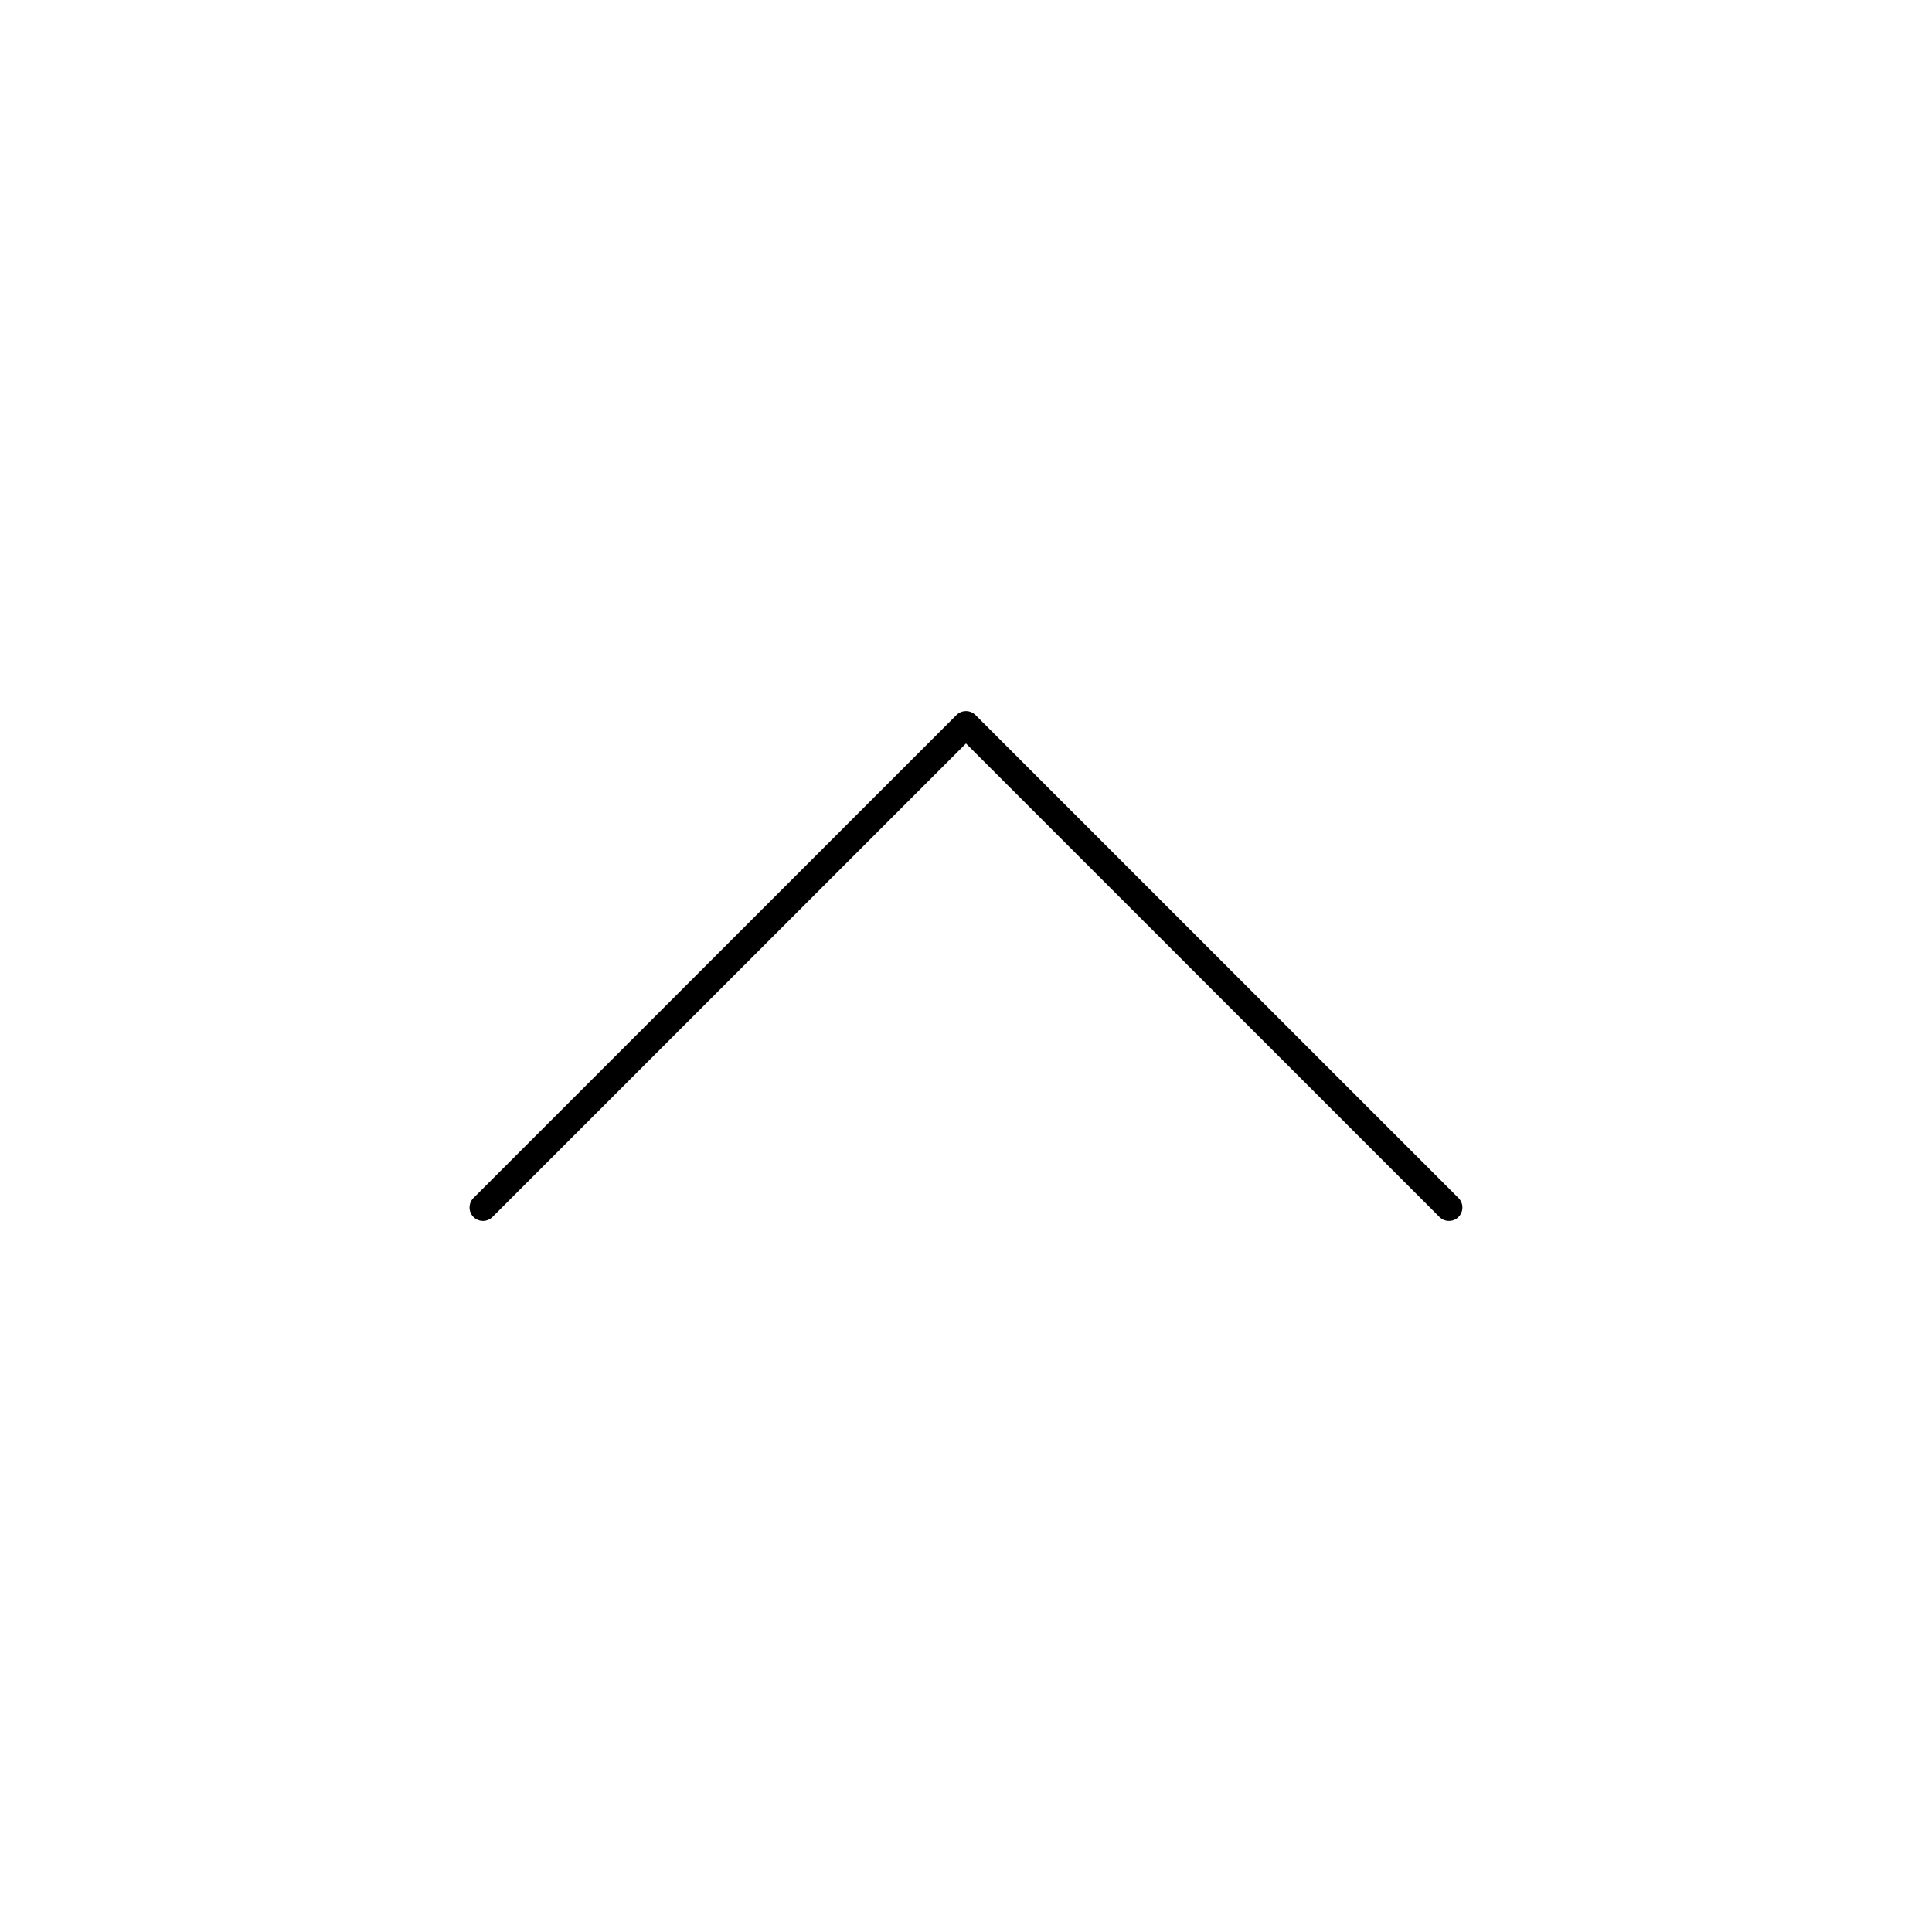
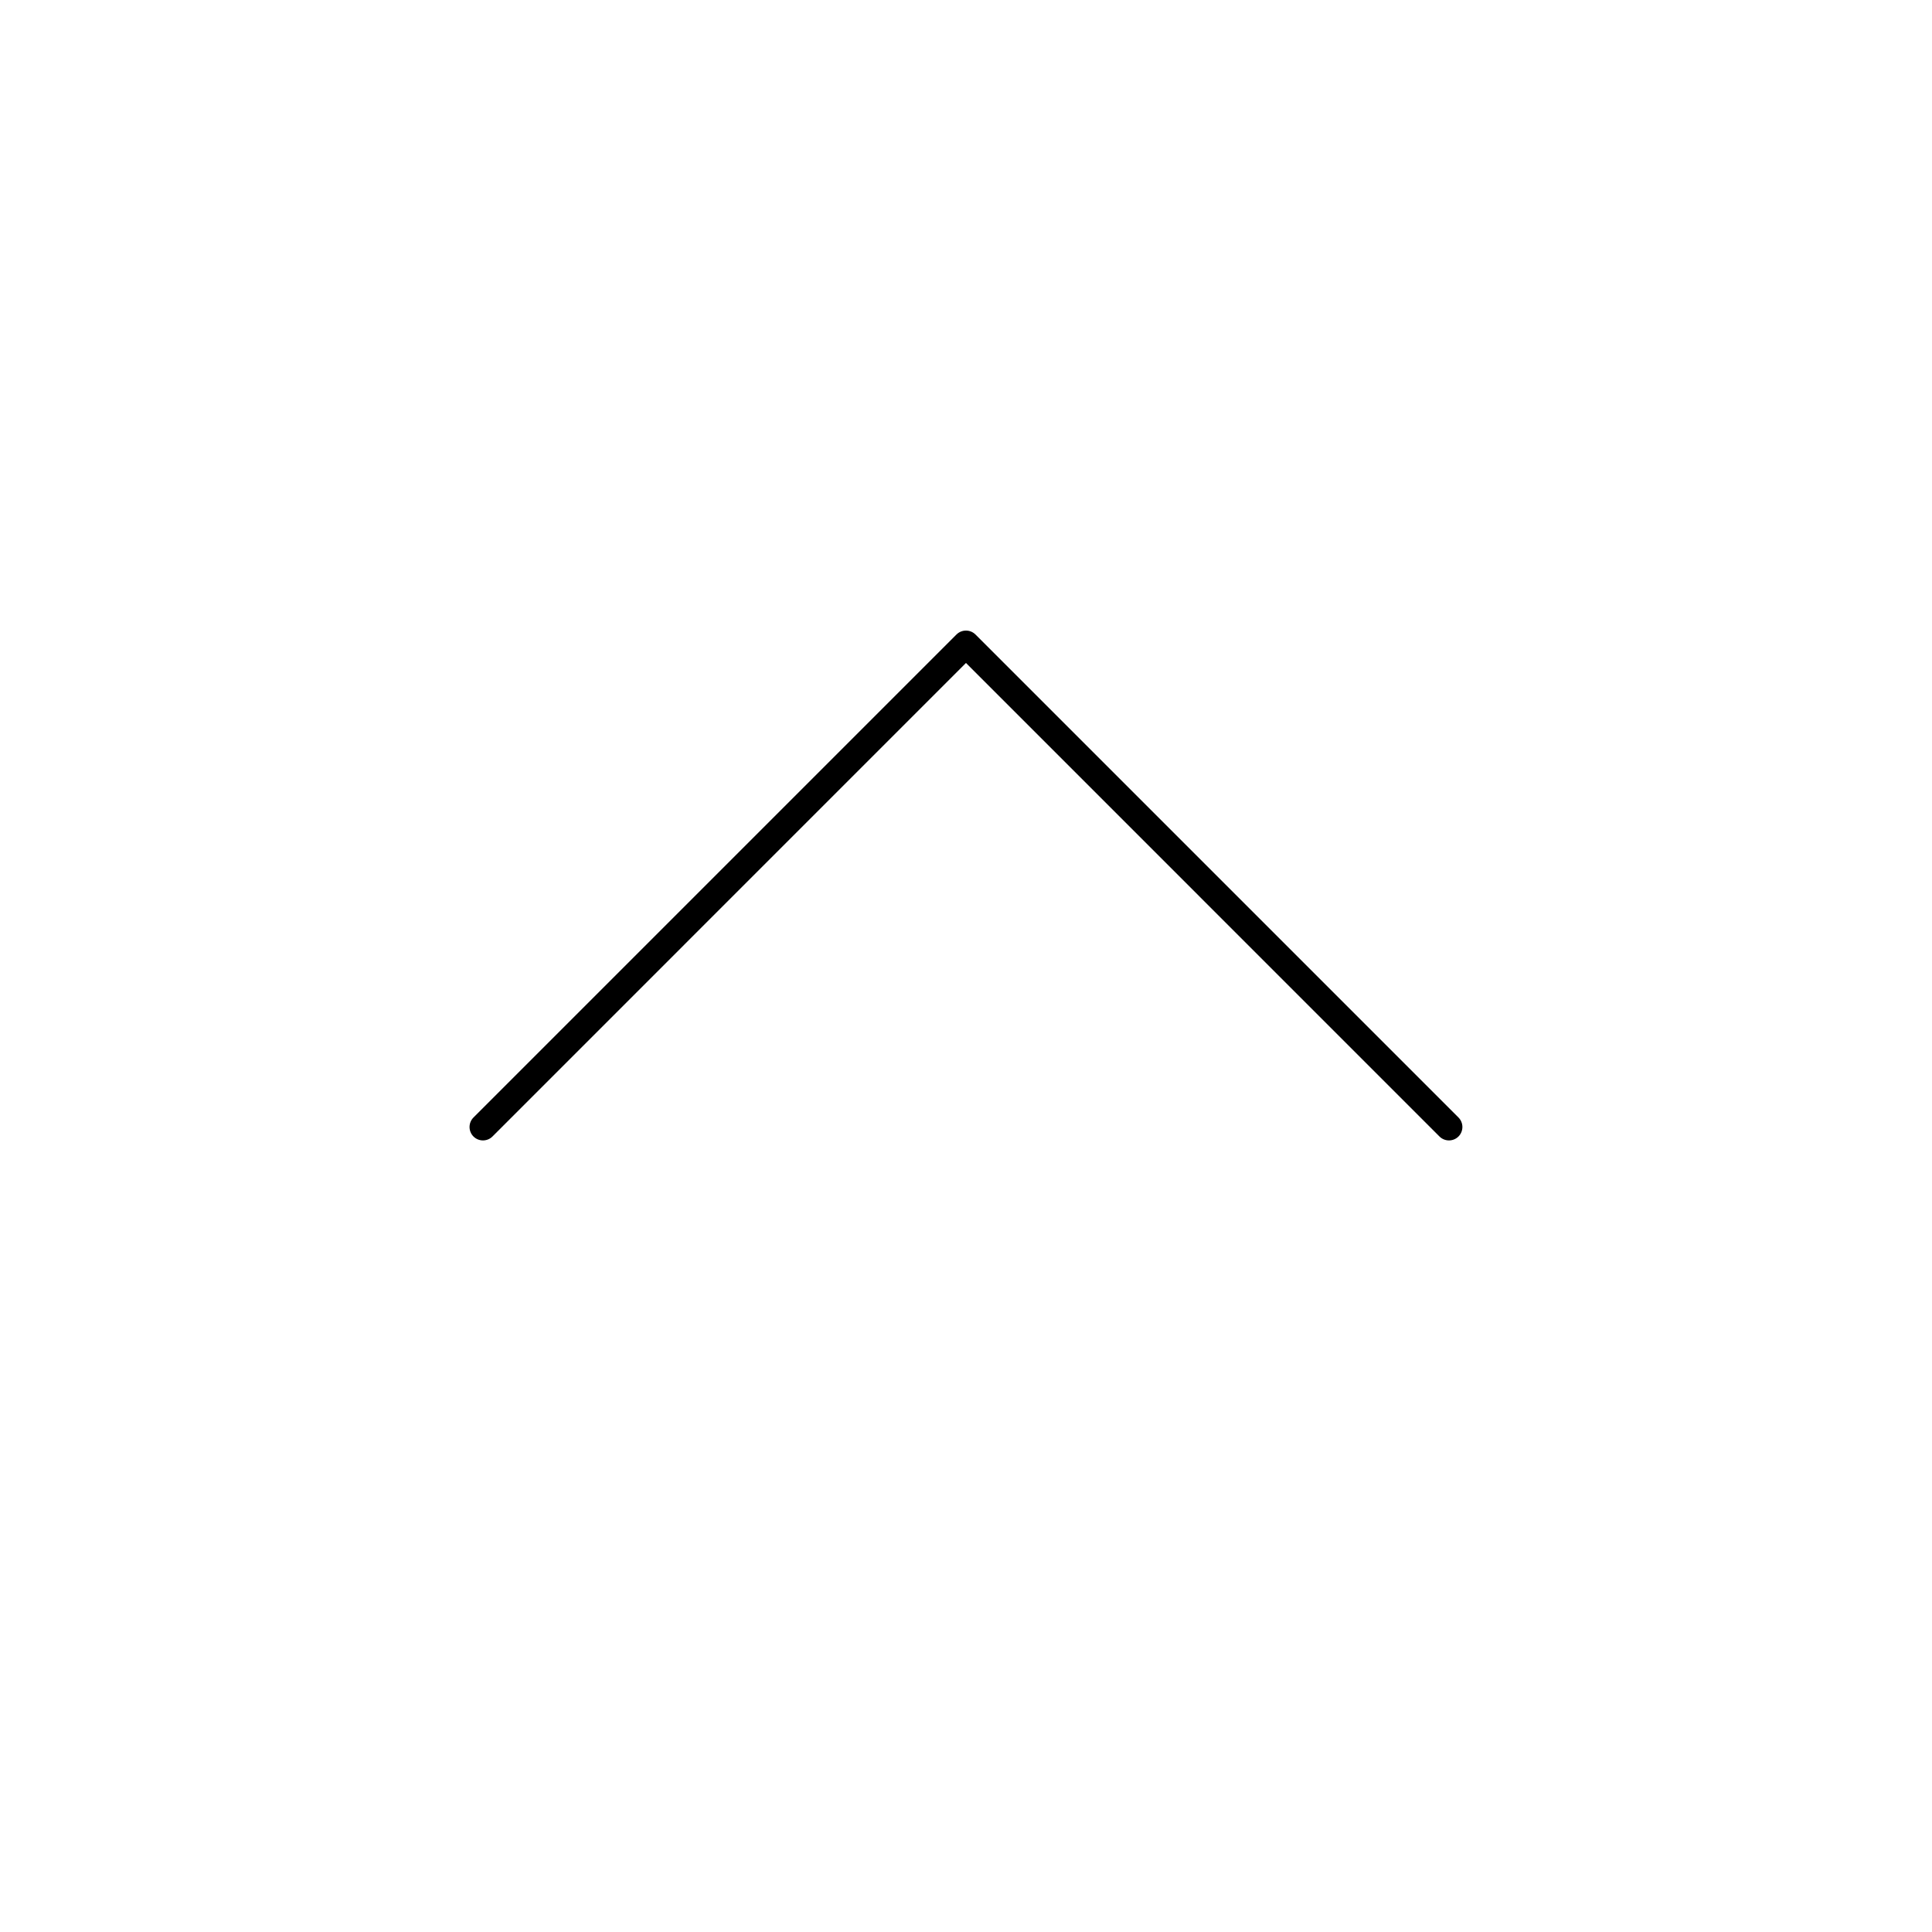
<svg xmlns="http://www.w3.org/2000/svg" width="72" height="72" viewBox="0 0 72 72" fill="none">
-   <path fill-rule="evenodd" clip-rule="evenodd" d="M17.645 45.354C17.45 45.158 17.45 44.842 17.645 44.646L35.645 26.646C35.739 26.553 35.866 26.5 35.999 26.5C36.132 26.5 36.259 26.553 36.353 26.646L54.353 44.646C54.548 44.842 54.548 45.158 54.353 45.354C54.157 45.549 53.841 45.549 53.645 45.354L35.999 27.707L18.353 45.354C18.157 45.549 17.841 45.549 17.645 45.354Z" fill="currentColor" />
+   <path fill-rule="evenodd" clip-rule="evenodd" d="M17.645 42.354C17.45 42.158 17.45 41.842 17.645 41.646L35.645 23.646C35.739 23.553 35.866 23.5 35.999 23.5C36.132 23.5 36.259 23.553 36.353 23.646L54.353 41.646C54.548 41.842 54.548 42.158 54.353 42.354C54.157 42.549 53.841 42.549 53.645 42.354L35.999 24.707L18.353 42.354C18.157 42.549 17.841 42.549 17.645 42.354Z" fill="currentColor" />
</svg>
